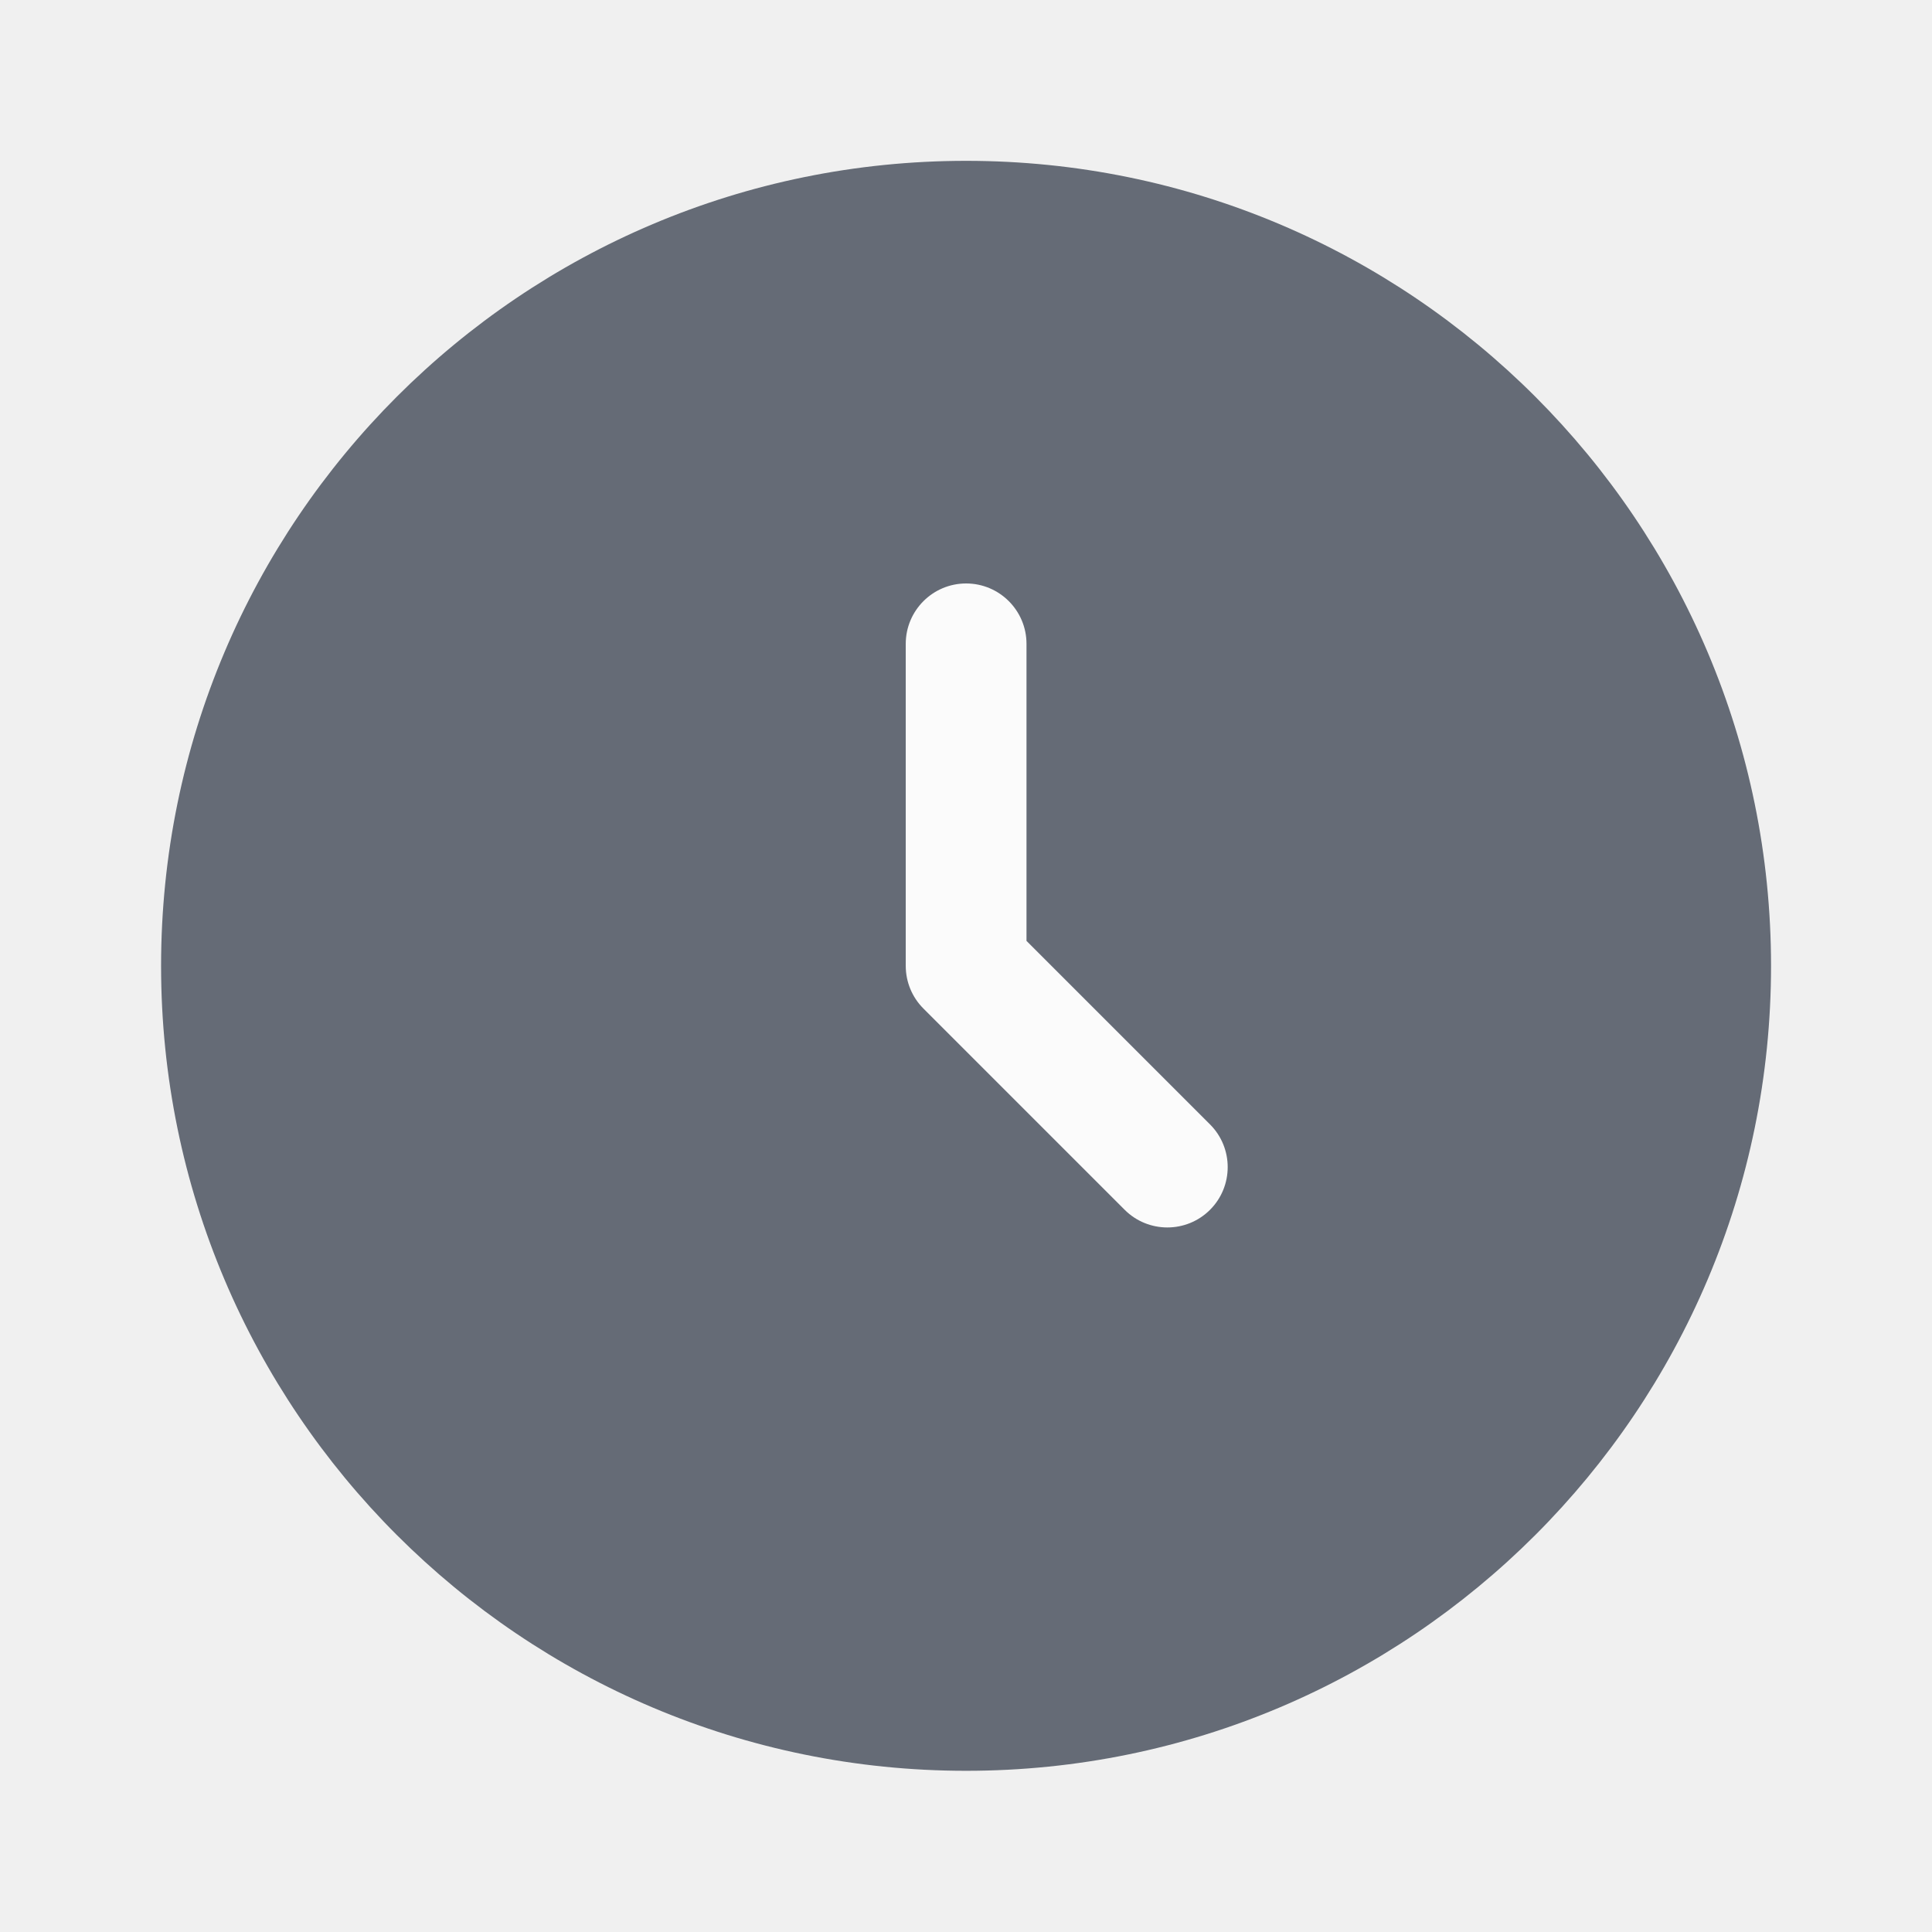
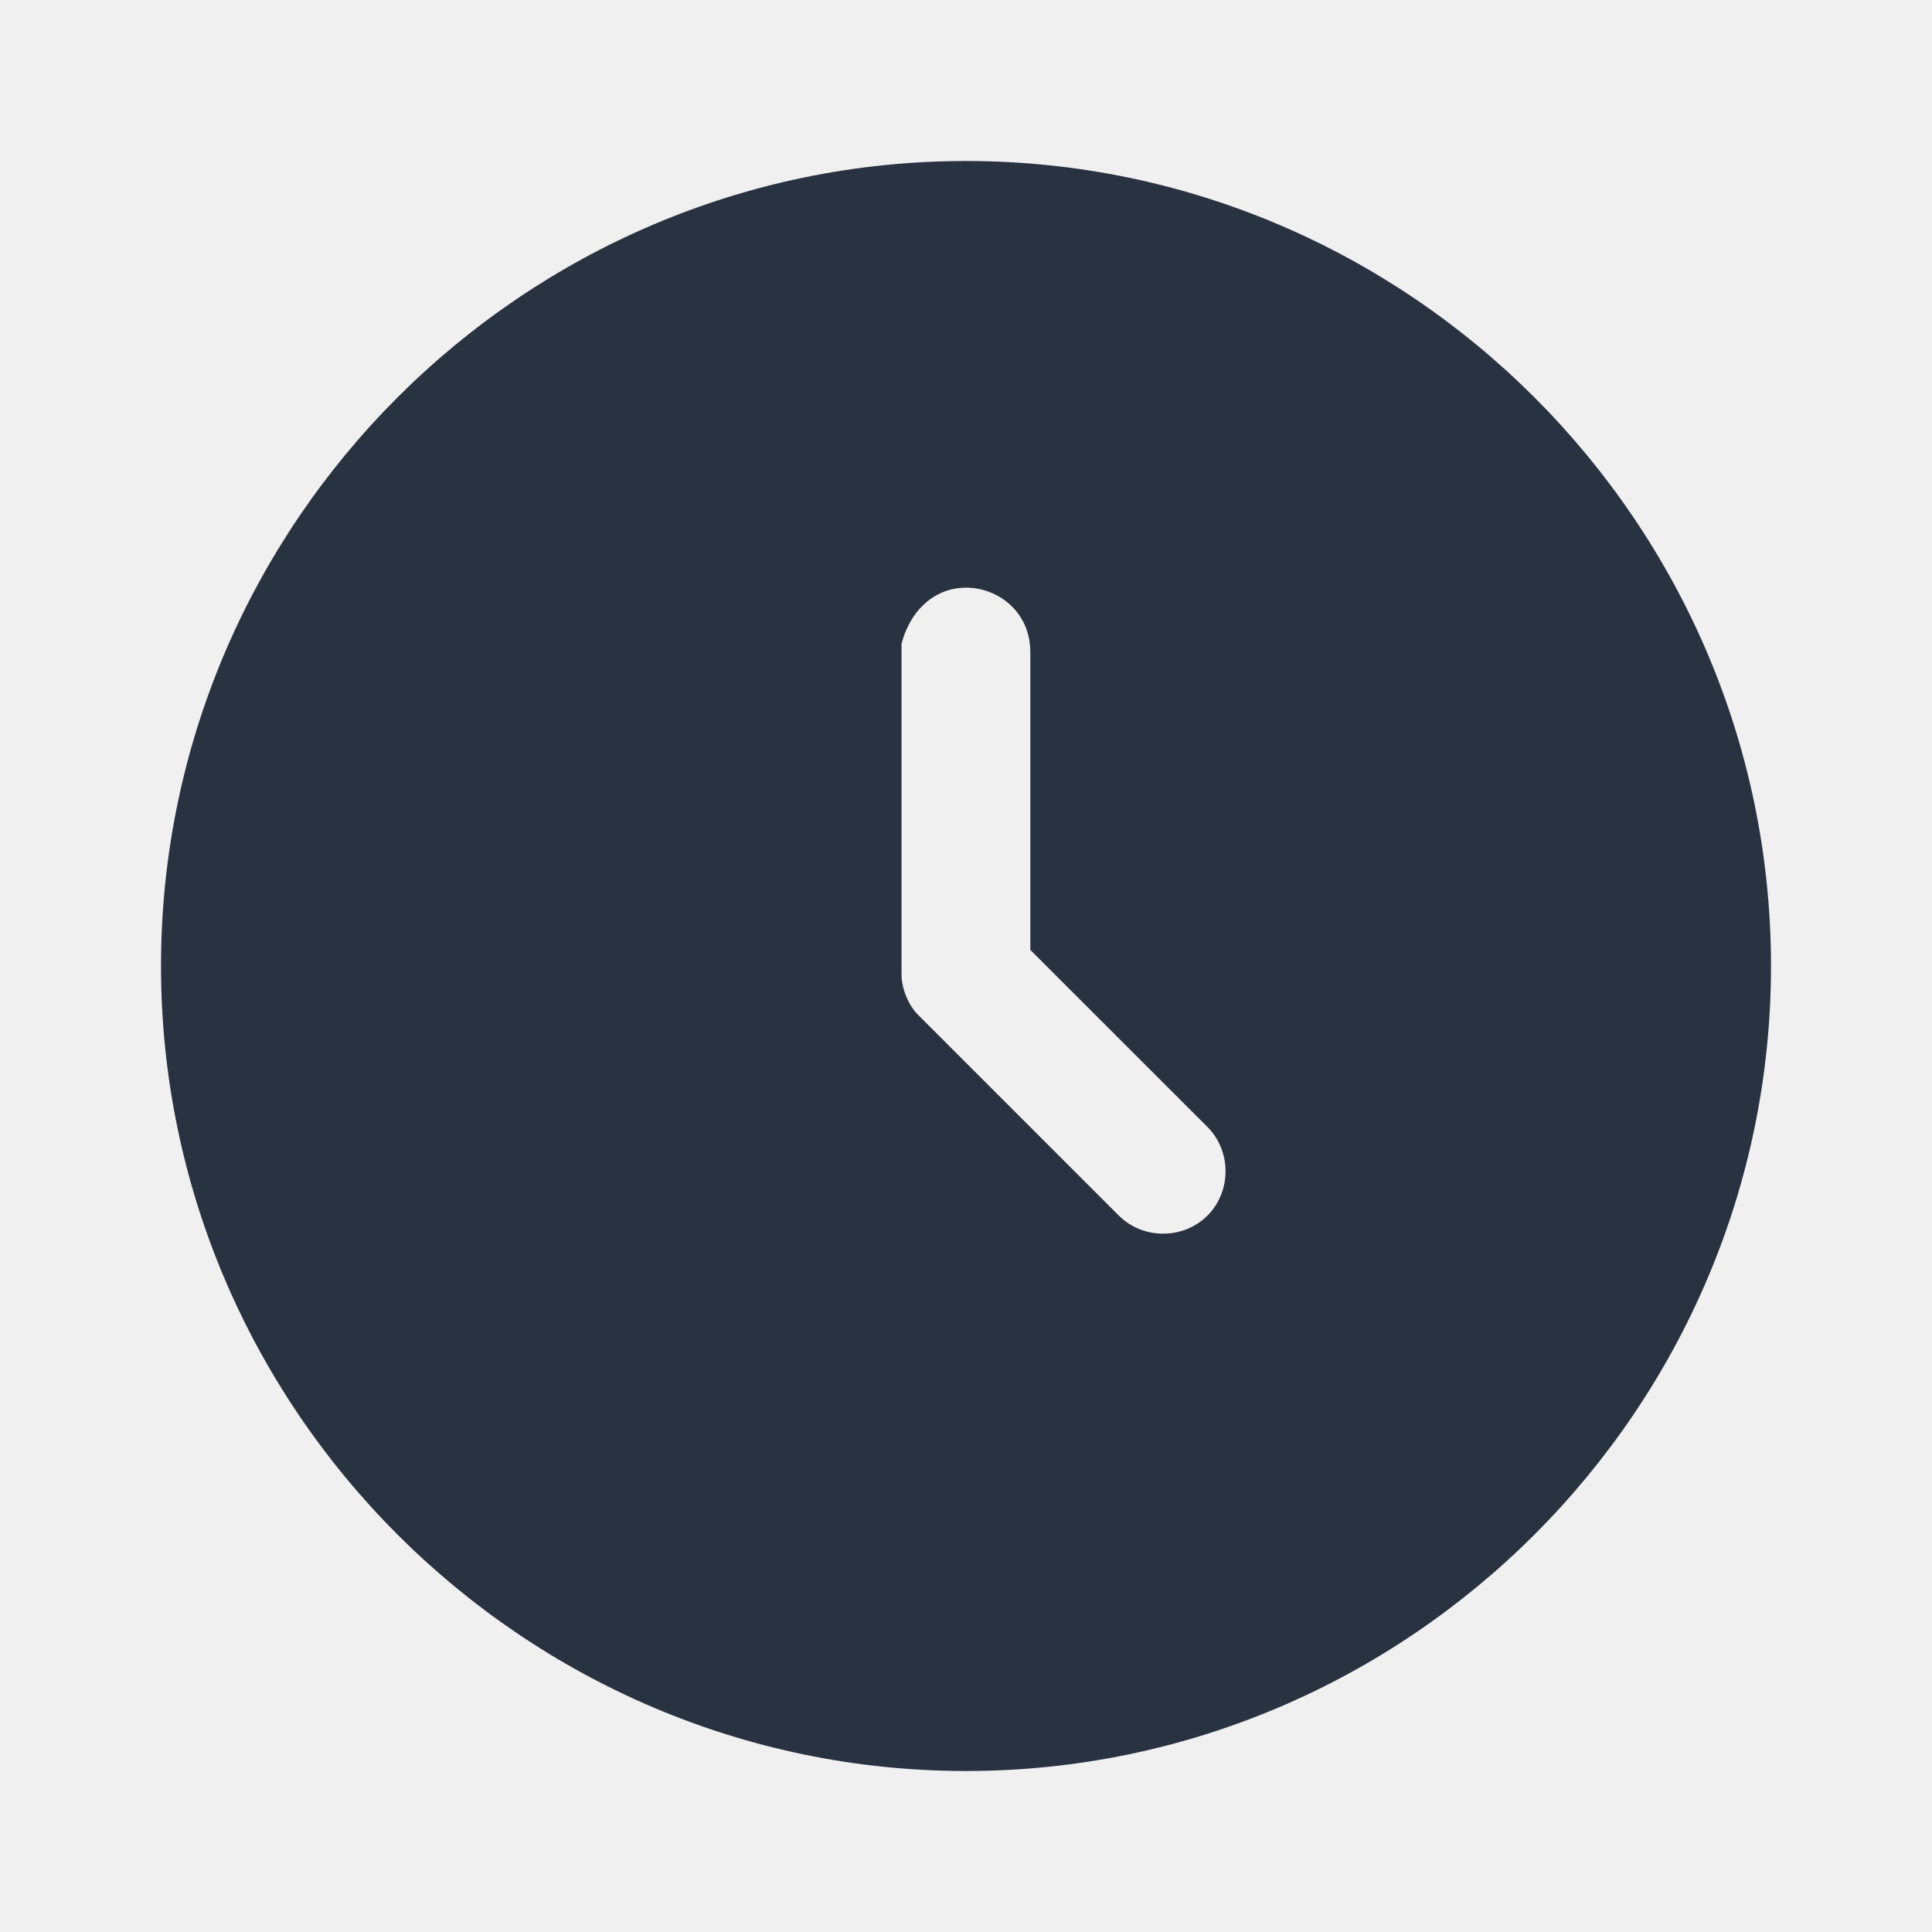
- <svg xmlns="http://www.w3.org/2000/svg" width="16" height="16" viewBox="0 0 16 16" fill="none">
-   <g opacity="0.7">
-     <path d="M14.667 7.999C14.667 11.681 11.682 14.665 8.001 14.665C4.319 14.665 1.334 11.681 1.334 7.999C1.334 4.317 4.319 1.332 8.001 1.332C11.682 1.332 14.667 4.317 14.667 7.999Z" fill="#293241" />
-     <path fill-rule="evenodd" clip-rule="evenodd" d="M8.001 4.832C8.277 4.832 8.501 5.056 8.501 5.332V7.792L10.021 9.312C10.216 9.507 10.216 9.824 10.021 10.019C9.826 10.214 9.509 10.214 9.314 10.019L7.647 8.352C7.553 8.258 7.501 8.131 7.501 7.999V5.332C7.501 5.056 7.725 4.832 8.001 4.832Z" fill="white" />
-   </g>
+ <svg xmlns="http://www.w3.org/2000/svg" width="24" height="24" viewBox="0 0 24 24" fill="none">
+   <path fill-rule="evenodd" clip-rule="evenodd" d="M12 22C17.5 22 22 17.5 22 12C22 6.5 17.5 2 12 2C6.5 2 2 6.5 2 12C2 17.5 6.5 22 12 22ZM12.799 8.1C12.799 7.6 12.398 7.3 12 7.3C11.664 7.3 11.398 7.51 11.264 7.813C11.236 7.872 11.215 7.935 11.199 8V12.1C11.199 12.3 11.299 12.5 11.398 12.6L13.898 15.1C14.199 15.4 14.699 15.4 15 15.1C15.299 14.8 15.299 14.3 15 14L12.799 11.8V8.1Z" fill="#293241" />
</svg>
